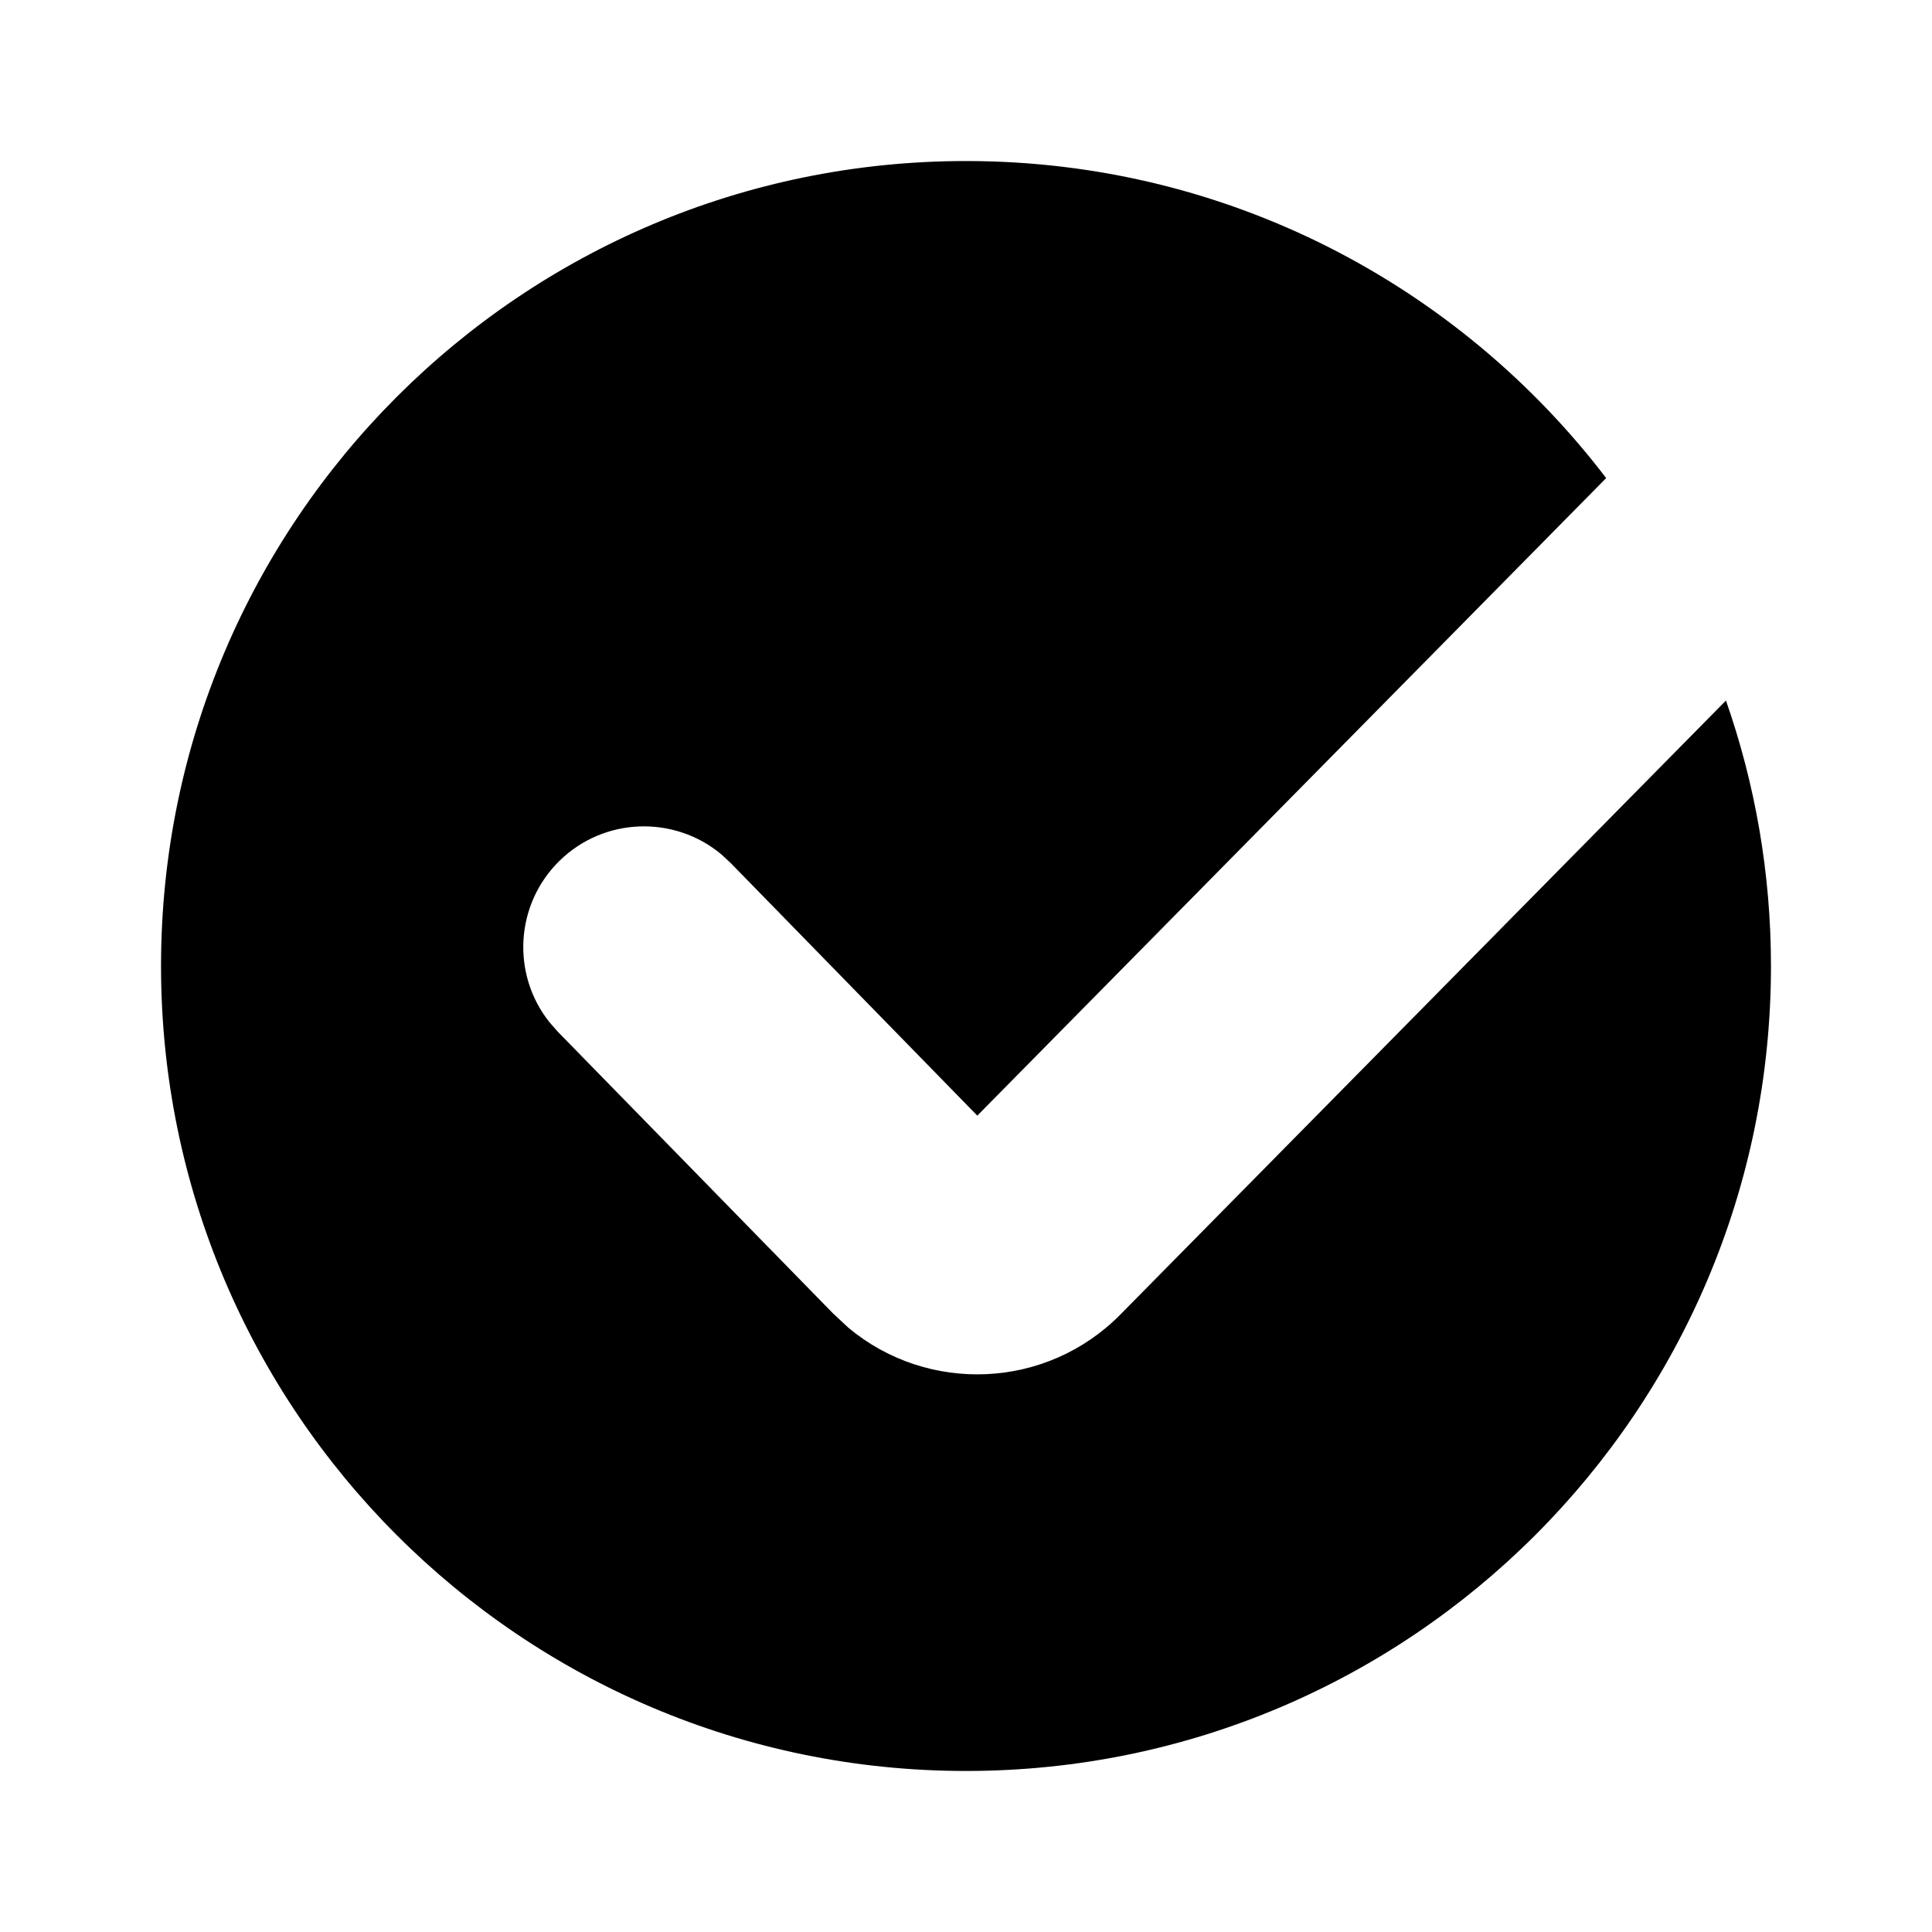
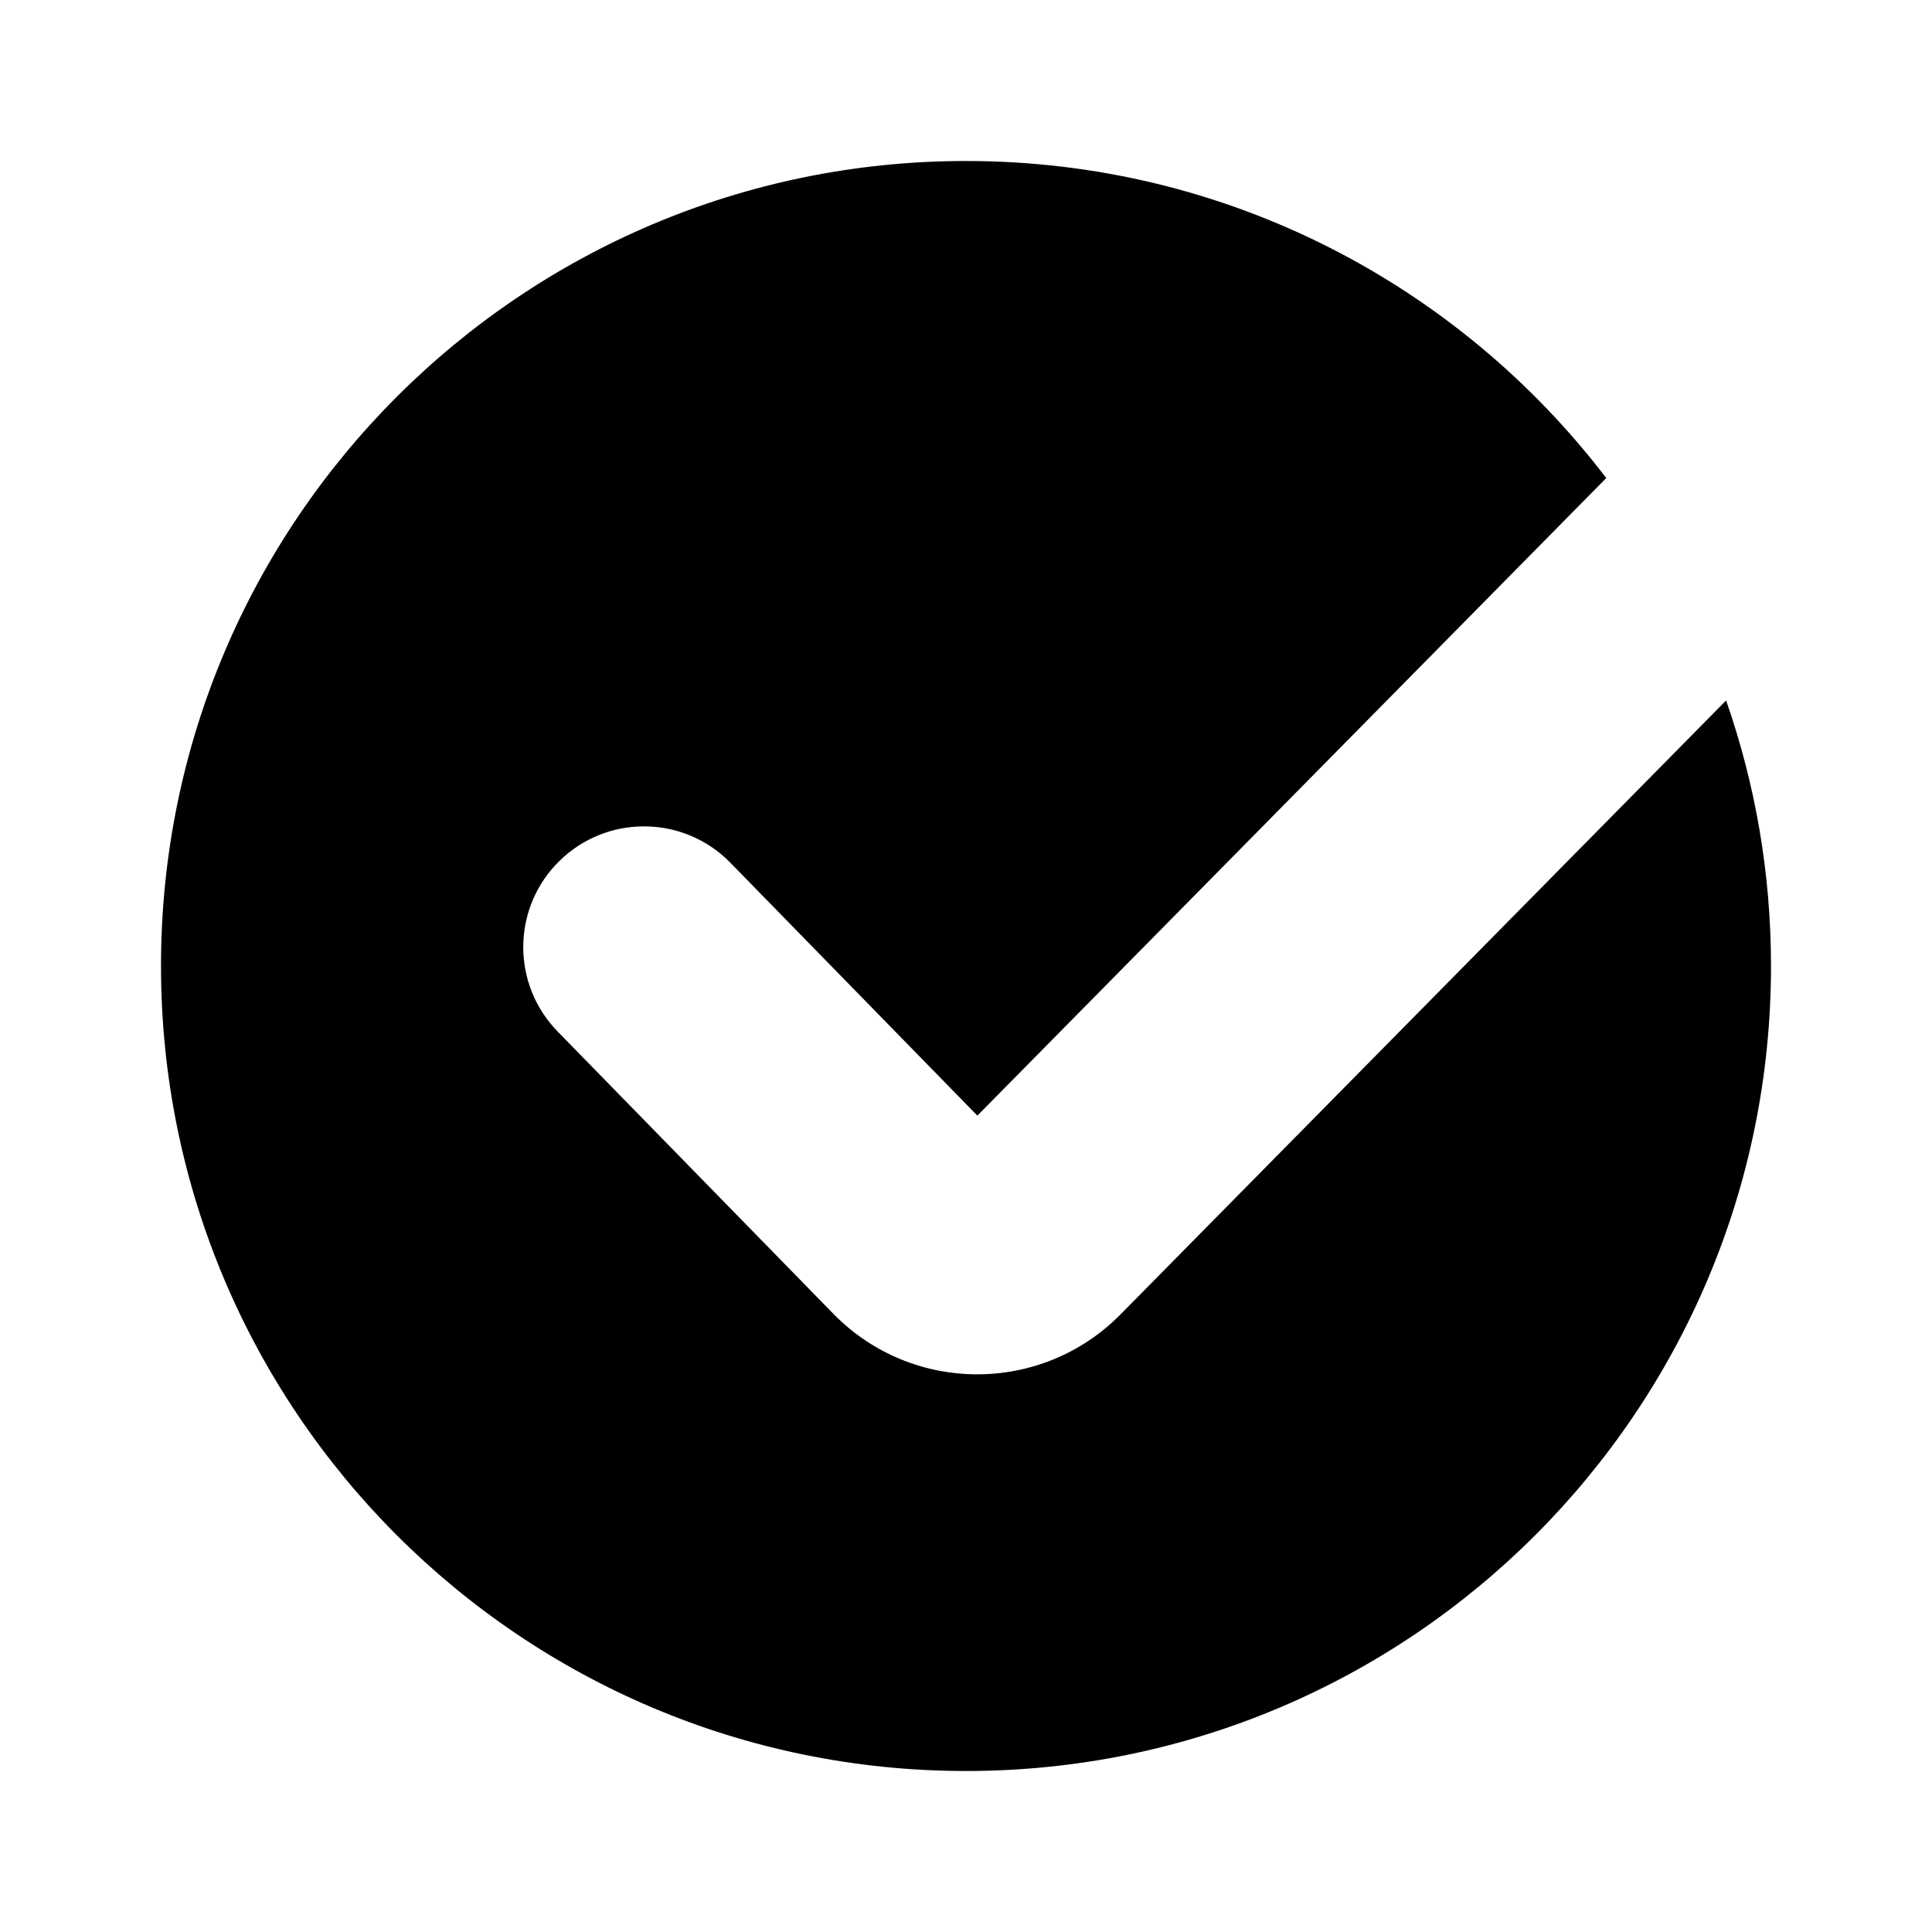
- <svg xmlns="http://www.w3.org/2000/svg" width="20" height="20" viewBox="0 0 20 20" fill="none">
-   <path d="M10 1.667C12.703 1.667 15.104 2.954 16.627 4.949L10.117 11.549L7.561 8.931L7.467 8.844C6.98 8.438 6.256 8.458 5.793 8.91C5.331 9.362 5.293 10.086 5.688 10.582L5.772 10.678L8.626 13.599L8.784 13.746C9.606 14.431 10.832 14.385 11.599 13.607L17.867 7.252C18.168 8.112 18.333 9.037 18.333 10C18.333 14.602 14.602 18.333 10 18.333C5.398 18.333 1.667 14.602 1.667 10C1.667 5.398 5.398 1.667 10 1.667Z" fill="black" />
+ <svg xmlns="http://www.w3.org/2000/svg" width="96" height="96" viewBox="0 0 96 96" fill="none">
+   <path d="M48 8C60.975 8 72.505 14.179 79.814 23.754L48.565 55.435L36.292 42.87L36.071 42.654C33.741 40.498 30.104 40.527 27.808 42.77C25.511 45.013 25.398 48.648 27.498 51.028L27.708 51.255L41.404 65.277C45.314 69.28 51.748 69.296 55.678 65.312L85.769 34.805C87.213 38.936 88 43.376 88 48C88 70.091 70.091 88 48 88C25.909 88 8 70.091 8 48C8 25.909 25.909 8 48 8Z" fill="black" />
</svg>
